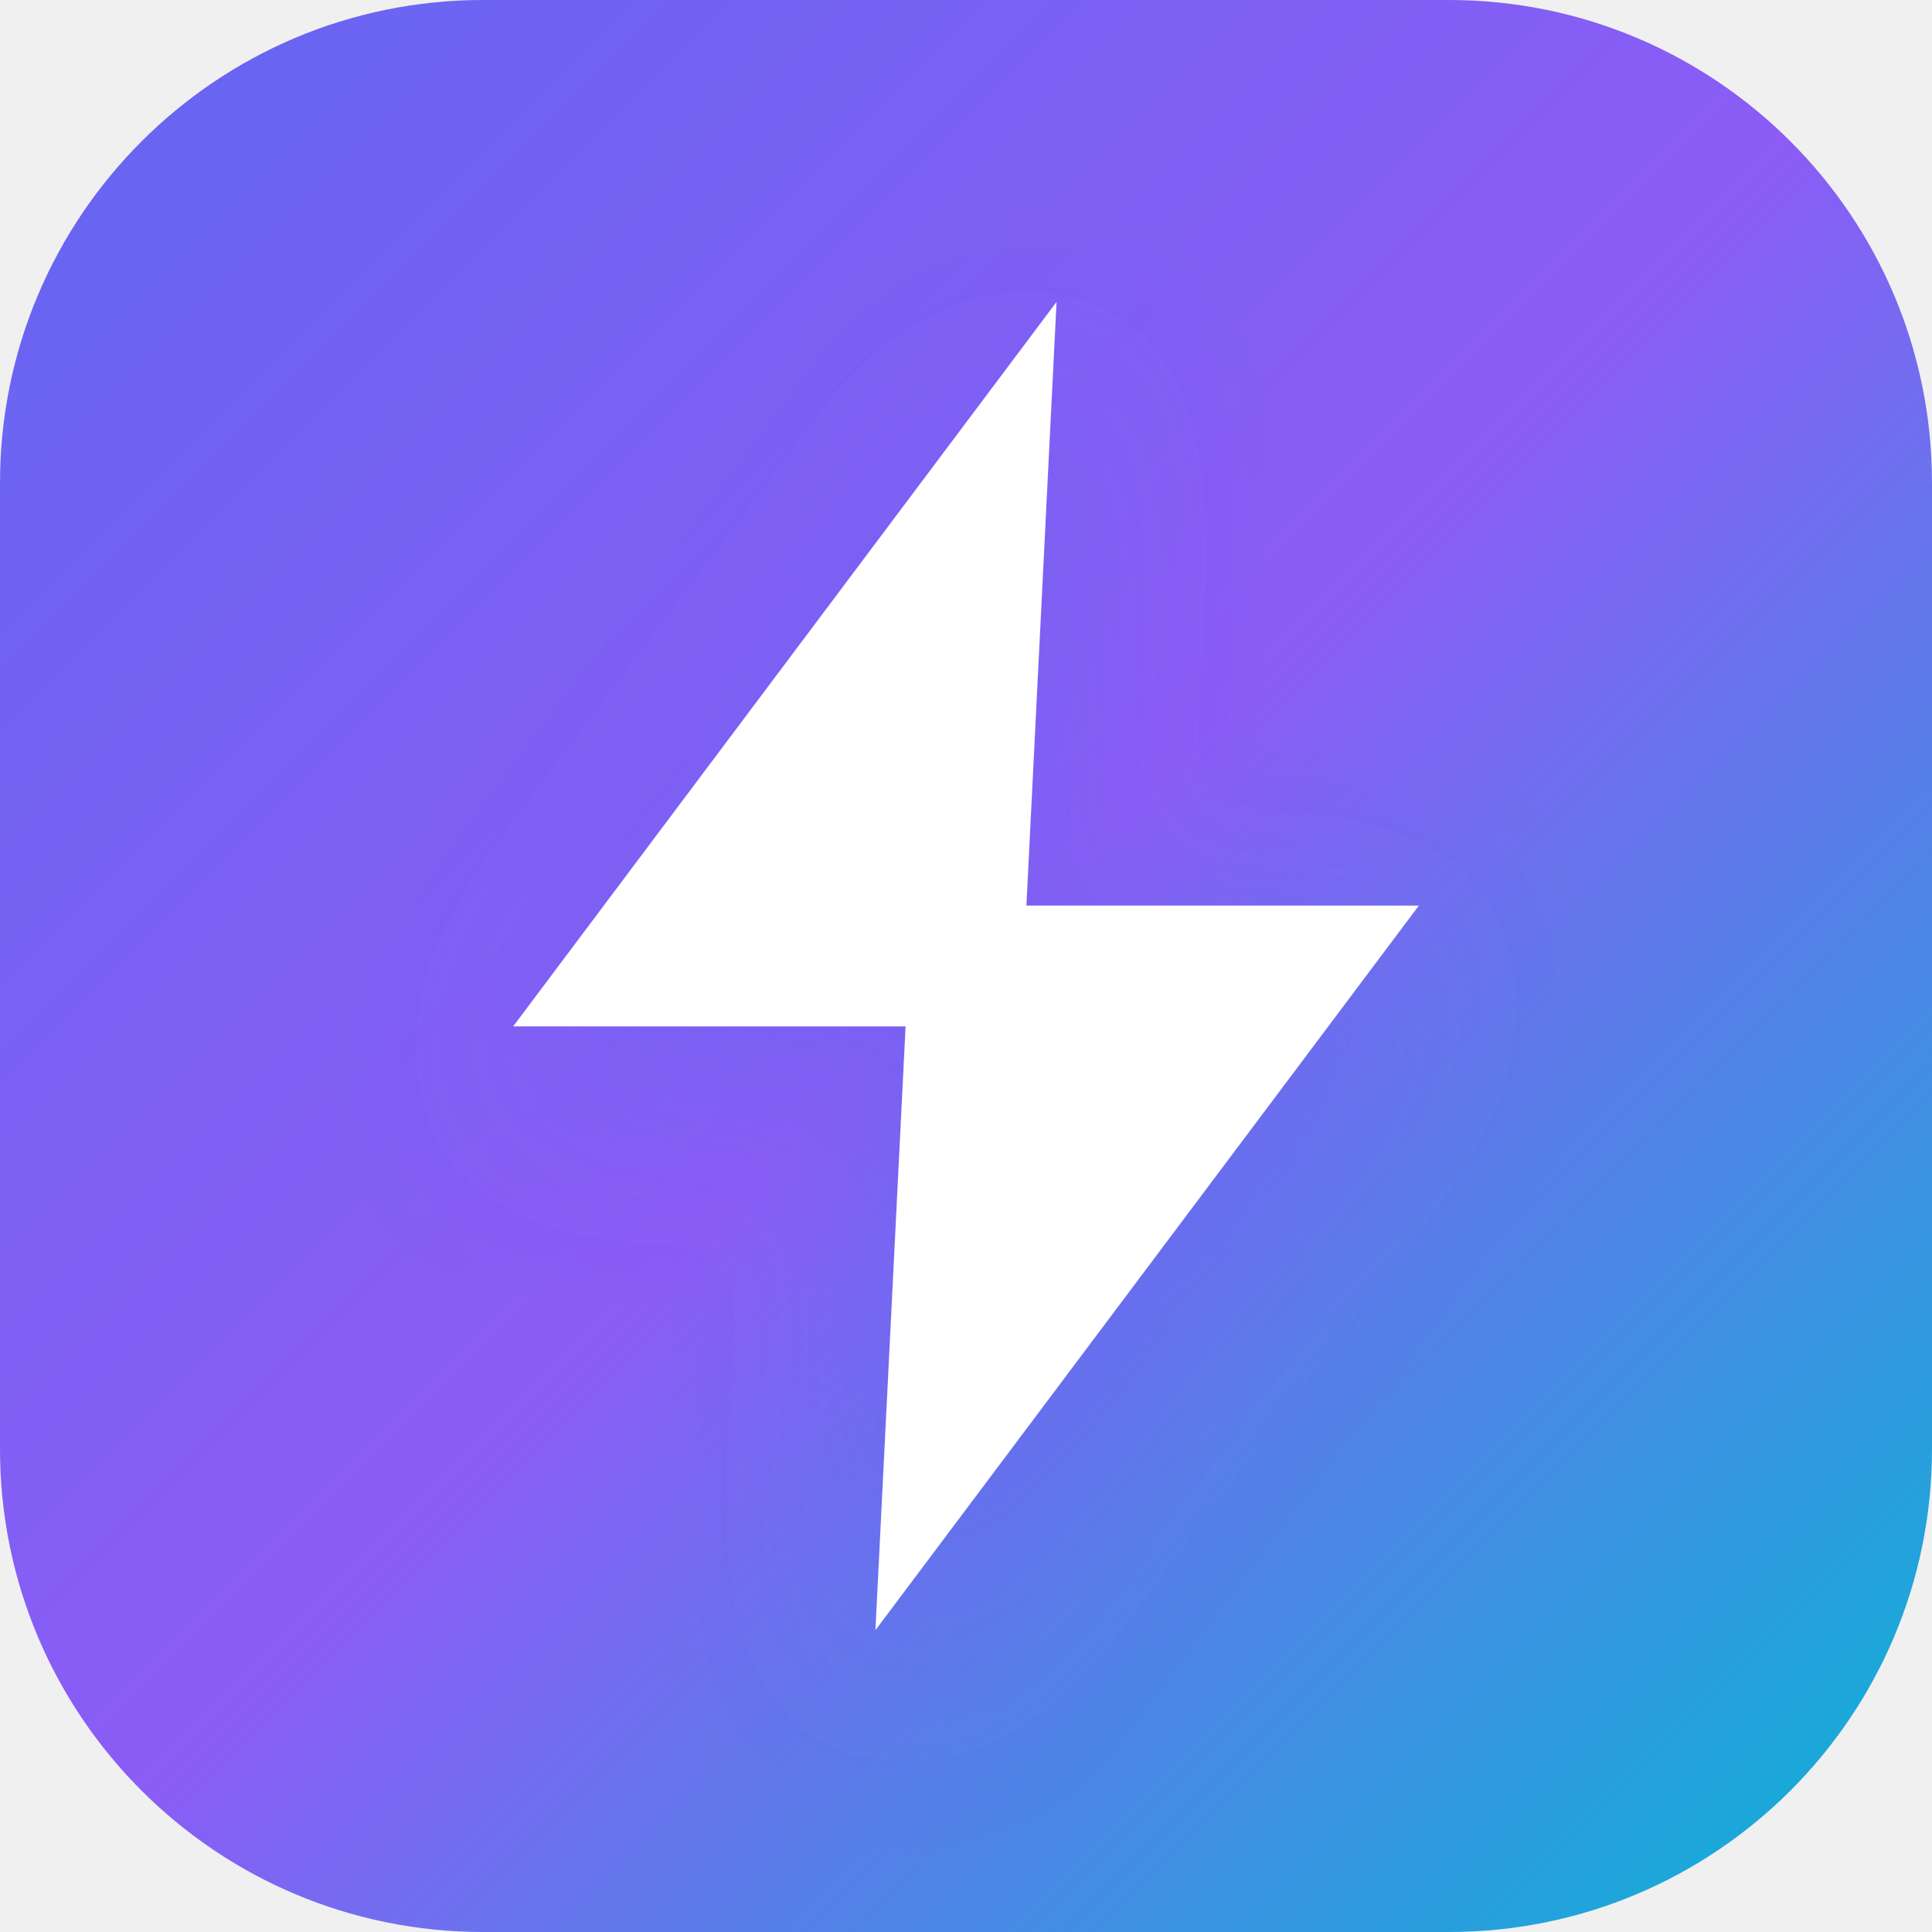
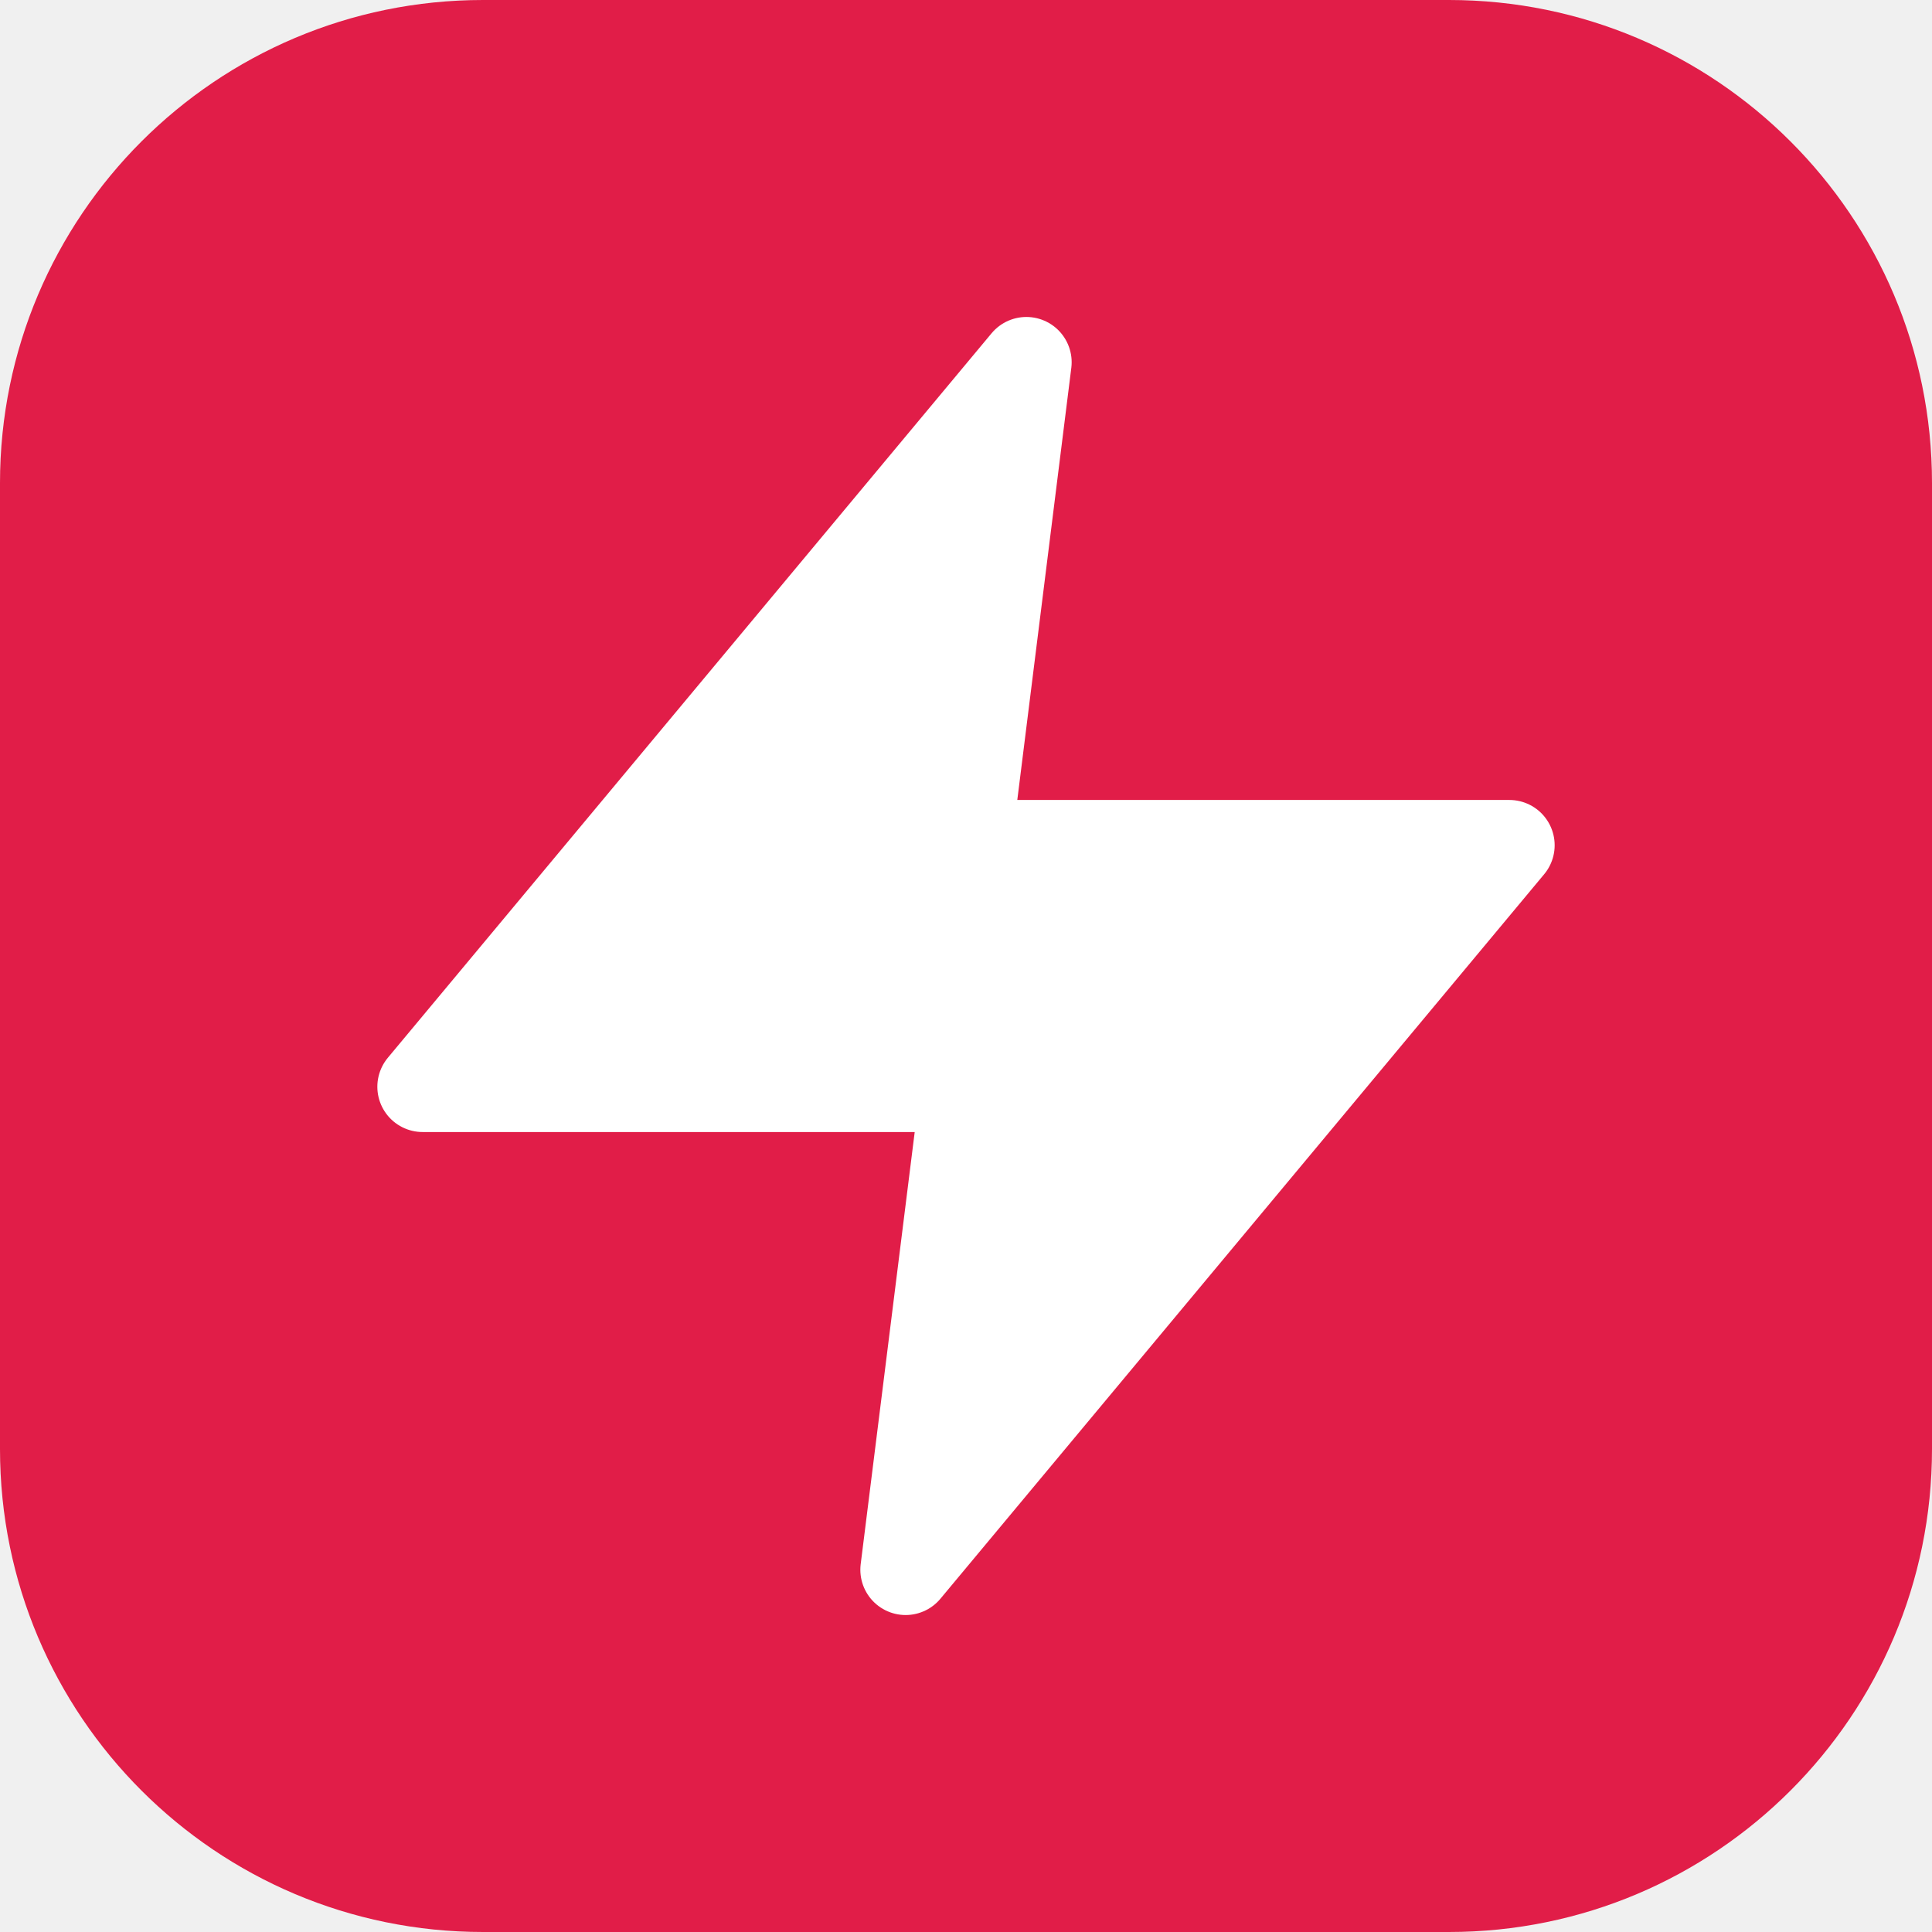
<svg xmlns="http://www.w3.org/2000/svg" viewBox="0 0 32 32" width="32" height="32">
-   <defs>
-     <linearGradient id="iconGradient" x1="0%" y1="0%" x2="100%" y2="100%">
-       <stop offset="0%" stop-color="#6366f1" />
-       <stop offset="50%" stop-color="#8b5cf6" />
-       <stop offset="100%" stop-color="#06b6d4" />
-     </linearGradient>
-     <filter id="glow" x="-20%" y="-20%" width="140%" height="140%">
-       <feDropShadow dx="0" dy="1" stdDeviation="1.5" flood-color="#6366f1" flood-opacity="0.5" />
-     </filter>
-   </defs>
-   <rect width="32" height="32" rx="8" fill="url(#iconGradient)" />
-   <path d="M17.5 5L8.5 17H15L14.5 27L23.5 15H17L17.5 5Z" fill="#ffffff" filter="url(#glow)" />
+   <rect width="32" height="32" rx="8" fill="#E11D48" />
+   <polygon points="17 6 7 18 16 18 15 26 25 14 16 14 17 6" fill="#FFFFFF" stroke="#FFFFFF" stroke-width="1.5" stroke-linecap="round" stroke-linejoin="round" />
</svg>
